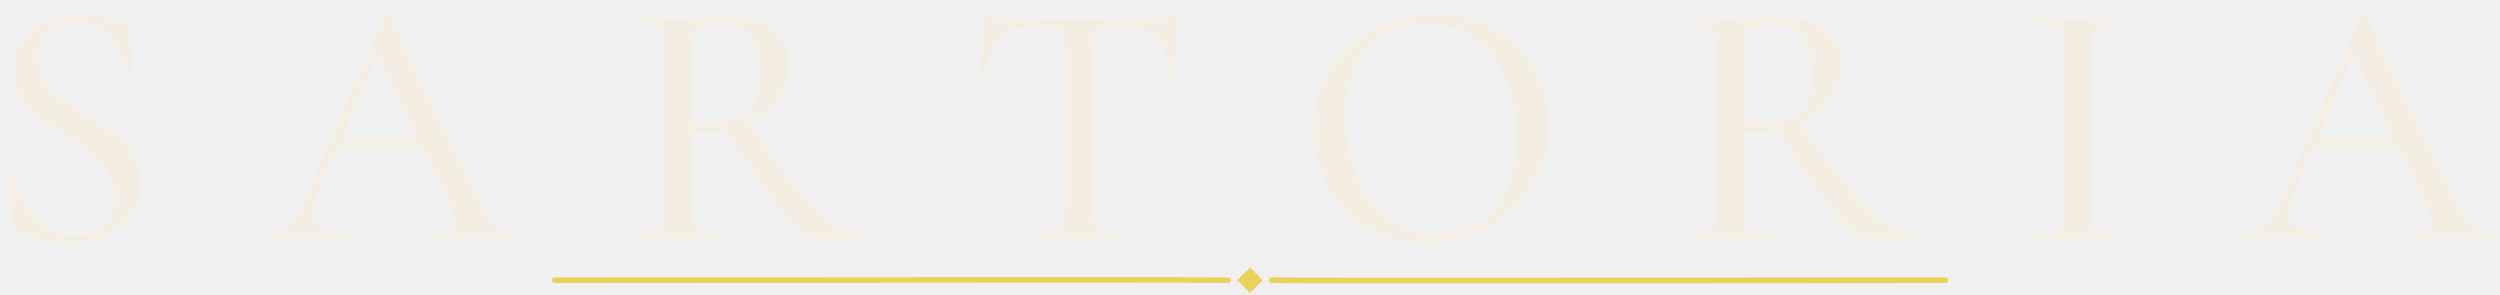
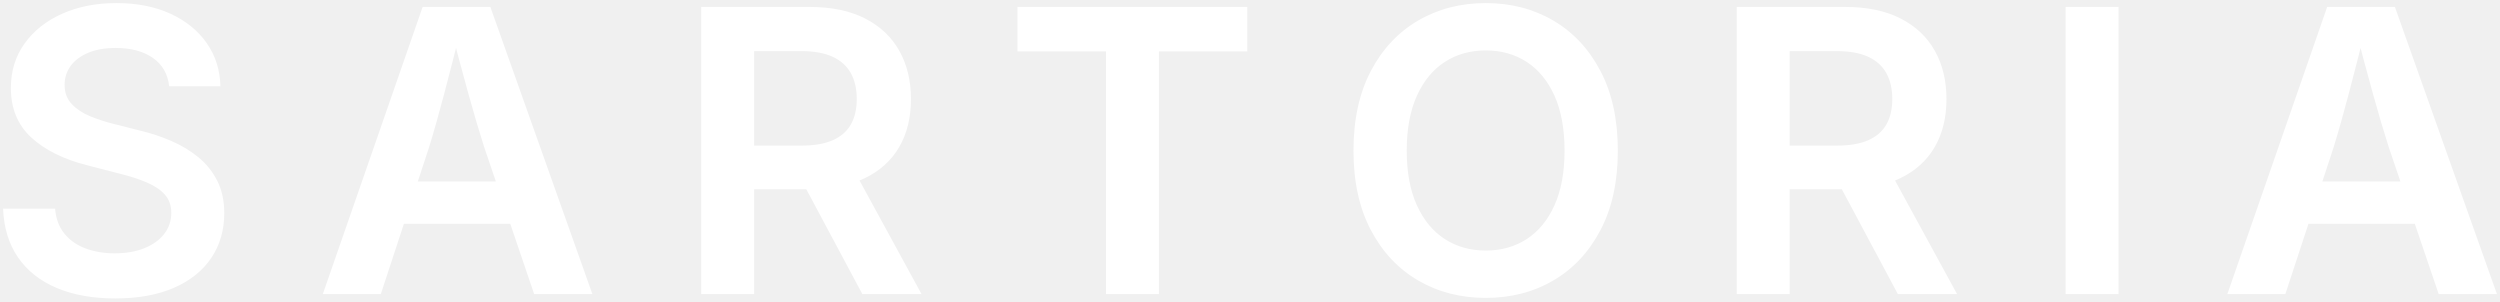
- <svg xmlns="http://www.w3.org/2000/svg" viewBox="46 -678 7092 835" role="img" aria-label="Sartoria">
-   <path fill="#F3EDE2" d="M154.0 -513Q154.0 -473 174.0 -444.0Q194.0 -415 226.0 -392.5Q258.0 -370 294.0 -348Q331.0 -326 365.5 -301.0Q400.0 -276 422.5 -242.5Q445.0 -209 445.0 -161Q445.0 -112 419.5 -73.0Q394.0 -34 347.5 -11.0Q301.0 12 236.0 12Q210.0 12 183.5 7.5Q157.0 3 133.0 -5.0Q109.0 -13 89.0 -25Q85.0 -28 82.5 -32.0Q80.0 -36 80.0 -44L70.0 -187Q69.0 -192 74.5 -192.5Q80.0 -193 81.0 -189Q90.0 -158 105.0 -126.0Q120.0 -94 141.0 -67.5Q162.0 -41 191.5 -24.0Q221.0 -7 260.0 -7Q287.0 -7 312.5 -17.0Q338.0 -27 354.0 -50.5Q370.0 -74 370.0 -116Q370.0 -164 349.0 -197.0Q328.0 -230 295.0 -254.0Q262.0 -278 225.0 -300Q190.0 -322 157.5 -346.0Q125.0 -370 105.0 -401.5Q85.0 -433 85.0 -478Q85.0 -532 113.5 -567.0Q142.0 -602 186.5 -619.0Q231.0 -636 278.0 -636Q309.0 -636 341.0 -630.0Q373.0 -624 399.0 -613Q408.0 -609 411.0 -604.5Q414.0 -600 414.0 -595L419.0 -470Q419.0 -467 414.0 -466.0Q409.0 -465 407.0 -469Q404.0 -486 394.0 -511.5Q384.0 -537 367.0 -561.5Q350.0 -586 323.5 -602.5Q297.0 -619 259.0 -619Q224.0 -619 201.0 -604.5Q178.0 -590 166.0 -566.5Q154.0 -543 154.0 -513ZM986.0 -261 998.0 -283H1270.0L1277.0 -261ZM1503.0 -12Q1508.0 -12 1508.0 -6.0Q1508.0 0 1503.0 0Q1474.0 0 1443.5 -2.0Q1413.0 -4 1384.0 -4Q1352.0 -4 1328.5 -2.0Q1305.0 0 1276.0 0Q1272.0 0 1272.0 -6.0Q1272.0 -12 1276.0 -12Q1325.0 -12 1336.0 -27.5Q1347.0 -43 1325.0 -89L1110.0 -536L1142.0 -584L947.0 -132Q921.0 -71 944.0 -41.5Q967.0 -12 1030.0 -12Q1035.0 -12 1035.0 -6.0Q1035.0 0 1030.0 0Q1000.0 0 975.0 -2.0Q950.0 -4 912.0 -4Q875.0 -4 852.5 -2.0Q830.0 0 798.0 0Q794.0 0 794.0 -6.0Q794.0 -12 798.0 -12Q825.0 -12 845.0 -22.5Q865.0 -33 883.5 -61.0Q902.0 -89 924.0 -141L1137.0 -632Q1138.0 -635 1144.0 -635.5Q1150.0 -636 1151.0 -632L1391.0 -137Q1415.0 -88 1432.5 -60.5Q1450.0 -33 1467.0 -22.5Q1484.0 -12 1503.0 -12ZM2351.0 0Q2335.0 0 2298.5 -38.5Q2262.0 -77 2211.0 -148.5Q2160.0 -220 2096.0 -319L2163.0 -340Q2247.0 -219 2305.5 -147.0Q2364.0 -75 2409.0 -43.5Q2454.0 -12 2495.0 -12Q2498.0 -12 2498.0 -6.0Q2498.0 0 2495.0 0Q2439.0 0 2403.5 0.0Q2368.0 0 2351.0 0ZM2111.0 -628Q2195.0 -628 2239.5 -592.5Q2284.0 -557 2284.0 -498Q2284.0 -442 2252.0 -398.0Q2220.0 -354 2168.5 -329.0Q2117.0 -304 2058.0 -304Q2046.0 -304 2033.0 -304.5Q2020.0 -305 2009.0 -306V-81Q2009.0 -52 2014.5 -37.0Q2020.0 -22 2037.5 -17.0Q2055.0 -12 2090.0 -12Q2093.0 -12 2093.0 -6.0Q2093.0 0 2090.0 0Q2065.0 0 2035.0 -1.0Q2005.0 -2 1969.0 -2Q1935.0 -2 1904.0 -1.0Q1873.0 0 1848.0 0Q1845.0 0 1845.0 -6.0Q1845.0 -12 1848.0 -12Q1882.0 -12 1899.5 -17.0Q1917.0 -22 1923.5 -37.0Q1930.0 -52 1930.0 -81V-544Q1930.0 -573 1924.0 -587.5Q1918.0 -602 1901.0 -607.5Q1884.0 -613 1849.0 -613Q1847.0 -613 1847.0 -619.0Q1847.0 -625 1849.0 -625Q1874.0 -625 1904.5 -623.5Q1935.0 -622 1969.0 -622Q2001.0 -622 2041.0 -625.0Q2081.0 -628 2111.0 -628ZM2202.0 -466Q2202.0 -522 2187.0 -553.5Q2172.0 -585 2144.5 -598.0Q2117.0 -611 2080.0 -611Q2042.0 -611 2025.5 -597.5Q2009.0 -584 2009.0 -542V-331Q2023.0 -330 2039.5 -329.0Q2056.0 -328 2068.0 -328Q2142.0 -328 2172.0 -362.0Q2202.0 -396 2202.0 -466ZM2985.0 -605Q2923.0 -605 2888.0 -570.5Q2853.0 -536 2836.0 -460Q2835.0 -458 2829.5 -458.0Q2824.0 -458 2824.0 -461Q2826.0 -474 2828.5 -498.0Q2831.0 -522 2833.0 -550.0Q2835.0 -578 2836.5 -604.0Q2838.0 -630 2838.0 -647Q2838.0 -652 2844.0 -652.0Q2850.0 -652 2850.0 -647Q2850.0 -637 2860.0 -632.5Q2870.0 -628 2883.0 -626.5Q2896.0 -625 2905.0 -625Q2991.0 -622 3106.0 -622Q3176.0 -622 3218.0 -623.5Q3260.0 -625 3299.0 -625Q3333.0 -625 3351.5 -629.5Q3370.0 -634 3375.0 -650Q3376.0 -654 3381.5 -654.0Q3387.0 -654 3387.0 -650Q3385.0 -635 3383.5 -608.0Q3382.0 -581 3380.5 -552.0Q3379.0 -523 3378.0 -498.0Q3377.0 -473 3377.0 -461Q3377.0 -458 3371.5 -458.0Q3366.0 -458 3366.0 -461Q3359.0 -539 3326.0 -572.0Q3293.0 -605 3228.0 -605Q3193.0 -605 3175.5 -600.5Q3158.0 -596 3152.5 -583.0Q3147.0 -570 3147.0 -542V-81Q3147.0 -52 3153.5 -37.0Q3160.0 -22 3179.5 -17.0Q3199.0 -12 3240.0 -12Q3242.0 -12 3242.0 -6.0Q3242.0 0 3240.0 0Q3213.0 0 3179.5 -1.0Q3146.0 -2 3106.0 -2Q3068.0 -2 3034.5 -1.0Q3001.0 0 2973.0 0Q2970.0 0 2970.0 -6.0Q2970.0 -12 2973.0 -12Q3012.0 -12 3032.5 -17.0Q3053.0 -22 3060.0 -37.0Q3067.0 -52 3067.0 -81V-544Q3067.0 -571 3061.0 -584.5Q3055.0 -598 3037.0 -601.5Q3019.0 -605 2985.0 -605ZM4089.0 12Q4017.0 12 3958.5 -13.5Q3900.0 -39 3858.5 -84.0Q3817.0 -129 3794.5 -187.5Q3772.0 -246 3772.0 -312Q3772.0 -393 3803.5 -454.0Q3835.0 -515 3887.0 -555.5Q3939.0 -596 4001.0 -616.0Q4063.0 -636 4124.0 -636Q4198.0 -636 4256.5 -609.5Q4315.0 -583 4356.0 -538.0Q4397.0 -493 4418.5 -436.0Q4440.0 -379 4440.0 -319Q4440.0 -249 4412.0 -189.0Q4384.0 -129 4335.5 -84.0Q4287.0 -39 4223.5 -13.5Q4160.0 12 4089.0 12ZM4124.0 -10Q4187.0 -10 4238.5 -42.5Q4290.0 -75 4319.5 -137.5Q4349.0 -200 4349.0 -291Q4349.0 -384 4316.5 -456.5Q4284.0 -529 4224.5 -570.5Q4165.0 -612 4083.0 -612Q3978.0 -612 3920.5 -541.0Q3863.0 -470 3863.0 -347Q3863.0 -276 3881.5 -214.5Q3900.0 -153 3935.0 -107.0Q3970.0 -61 4018.0 -35.5Q4066.0 -10 4124.0 -10ZM5335.0 0Q5319.0 0 5282.5 -38.5Q5246.0 -77 5195.0 -148.5Q5144.0 -220 5080.0 -319L5147.0 -340Q5231.0 -219 5289.5 -147.0Q5348.0 -75 5393.0 -43.5Q5438.0 -12 5479.0 -12Q5482.0 -12 5482.0 -6.0Q5482.0 0 5479.0 0Q5423.0 0 5387.5 0.0Q5352.0 0 5335.0 0ZM5095.0 -628Q5179.0 -628 5223.5 -592.5Q5268.0 -557 5268.0 -498Q5268.0 -442 5236.0 -398.0Q5204.0 -354 5152.5 -329.0Q5101.0 -304 5042.0 -304Q5030.0 -304 5017.0 -304.5Q5004.0 -305 4993.0 -306V-81Q4993.0 -52 4998.5 -37.0Q5004.0 -22 5021.5 -17.0Q5039.0 -12 5074.0 -12Q5077.0 -12 5077.0 -6.0Q5077.0 0 5074.0 0Q5049.0 0 5019.0 -1.0Q4989.0 -2 4953.0 -2Q4919.0 -2 4888.0 -1.0Q4857.0 0 4832.0 0Q4829.0 0 4829.0 -6.0Q4829.0 -12 4832.0 -12Q4866.0 -12 4883.5 -17.0Q4901.0 -22 4907.5 -37.0Q4914.0 -52 4914.0 -81V-544Q4914.0 -573 4908.0 -587.5Q4902.0 -602 4885.0 -607.5Q4868.0 -613 4833.0 -613Q4831.0 -613 4831.0 -619.0Q4831.0 -625 4833.0 -625Q4858.0 -625 4888.5 -623.5Q4919.0 -622 4953.0 -622Q4985.0 -622 5025.0 -625.0Q5065.0 -628 5095.0 -628ZM5186.0 -466Q5186.0 -522 5171.0 -553.5Q5156.0 -585 5128.5 -598.0Q5101.0 -611 5064.0 -611Q5026.0 -611 5009.5 -597.5Q4993.0 -584 4993.0 -542V-331Q5007.0 -330 5023.5 -329.0Q5040.0 -328 5052.0 -328Q5126.0 -328 5156.0 -362.0Q5186.0 -396 5186.0 -466ZM5978.0 -81Q5978.0 -52 5983.5 -37.0Q5989.0 -22 6006.5 -17.0Q6024.0 -12 6059.0 -12Q6061.0 -12 6061.0 -6.0Q6061.0 0 6059.0 0Q6034.0 0 6003.5 -1.0Q5973.0 -2 5937.0 -2Q5902.0 -2 5871.0 -1.0Q5840.0 0 5815.0 0Q5813.0 0 5813.0 -6.0Q5813.0 -12 5815.0 -12Q5850.0 -12 5868.0 -17.0Q5886.0 -22 5892.0 -37.0Q5898.0 -52 5898.0 -81V-544Q5898.0 -573 5892.0 -587.5Q5886.0 -602 5868.0 -607.5Q5850.0 -613 5815.0 -613Q5813.0 -613 5813.0 -619.0Q5813.0 -625 5815.0 -625Q5840.0 -625 5871.0 -623.5Q5902.0 -622 5937.0 -622Q5973.0 -622 6004.0 -623.5Q6035.0 -625 6059.0 -625Q6061.0 -625 6061.0 -619.0Q6061.0 -613 6059.0 -613Q6024.0 -613 6007.0 -607.0Q5990.0 -601 5984.0 -586.0Q5978.0 -571 5978.0 -542ZM6592.0 -261 6604.0 -283H6876.0L6883.0 -261ZM7109.0 -12Q7114.0 -12 7114.0 -6.0Q7114.0 0 7109.0 0Q7080.0 0 7049.5 -2.0Q7019.0 -4 6990.0 -4Q6958.0 -4 6934.5 -2.0Q6911.0 0 6882.0 0Q6878.0 0 6878.0 -6.0Q6878.0 -12 6882.0 -12Q6931.0 -12 6942.0 -27.5Q6953.0 -43 6931.0 -89L6716.0 -536L6748.0 -584L6553.0 -132Q6527.0 -71 6550.0 -41.5Q6573.0 -12 6636.0 -12Q6641.0 -12 6641.0 -6.0Q6641.0 0 6636.0 0Q6606.0 0 6581.0 -2.0Q6556.0 -4 6518.0 -4Q6481.0 -4 6458.5 -2.0Q6436.0 0 6404.0 0Q6400.0 0 6400.0 -6.0Q6400.0 -12 6404.0 -12Q6431.0 -12 6451.0 -22.5Q6471.0 -33 6489.5 -61.0Q6508.0 -89 6530.0 -141L6743.0 -632Q6744.0 -635 6750.0 -635.5Q6756.0 -636 6757.0 -632L6997.0 -137Q7021.0 -88 7038.5 -60.5Q7056.0 -33 7073.0 -22.5Q7090.0 -12 7109.0 -12Z" />
-   <path fill="none" stroke="#E8D258" stroke-width="16" stroke-linecap="round" d="M1619.6 117.0 Q3469.9 115.0 3529.9 117.0 M3653.9 117.0 Q3713.9 119.0 5564.3 117.0" />
-   <path fill="#E8D258" d="M3591.9 81.0 L3627.9 117.0 L3591.9 153.0 L3555.9 117.0 Z" />
+ <svg xmlns="http://www.w3.org/2000/svg" viewBox="77 -1526 12974 1565" role="img" aria-label="Sartoria">
+   <path fill="#FFFFFF" d="M674.8 22.8Q500.8 22.8 372 -31.3Q243.2 -85.5 171 -189.5Q98.9 -293.5 93 -443.1H362.9Q369.3 -365.4 411 -313.9Q452.6 -262.3 520.8 -236.8Q589 -211.3 672.4 -211.3Q759.2 -211.3 825.2 -237.6Q891.3 -263.9 928.6 -311.4Q965.9 -358.9 965.9 -421.3Q965.9 -478.2 932.9 -515.5Q899.9 -552.8 840.1 -578.6Q780.2 -604.4 699 -624.5L530.9 -667.9Q344.1 -715.4 238.8 -813Q133.4 -910.5 133.4 -1069.2Q133.4 -1201.6 205 -1300.8Q276.6 -1400.1 400.3 -1455Q524 -1510 681.1 -1510Q841.6 -1510 961.9 -1454.6Q1082.2 -1399.3 1150.1 -1301.8Q1218 -1204.4 1220.8 -1078.4H954.8Q944.9 -1173.1 870.8 -1225.1Q796.6 -1277.1 677.5 -1277.1Q594.9 -1277.1 535.3 -1252.3Q475.7 -1227.5 444 -1184.3Q412.3 -1141.1 412.3 -1085.7Q412.3 -1024.8 449.7 -985.6Q487.1 -946.4 544.9 -922.7Q602.7 -898.9 663 -883.9L801.3 -848.9Q886.3 -828.9 965.1 -795Q1044 -761 1106.2 -710.2Q1168.4 -659.3 1204.6 -587.6Q1240.8 -515.9 1240.8 -419.5Q1240.8 -287.6 1173.7 -187.8Q1106.6 -88 980.1 -32.6Q853.6 22.8 674.8 22.8ZM1752.3 0 2270.3 -1490H2621.8L3151.2 0H2849L2589.6 -762.8Q2549.9 -886.8 2507.3 -1041Q2464.6 -1195.2 2414 -1389.1H2472.1Q2422.9 -1194 2382 -1038.6Q2341.1 -883.2 2304 -762.8L2053.3 0ZM2058.3 -364.5V-584.4H2845.1V-364.5ZM3716 0V-1490H4278.3Q4449.1 -1490 4566.4 -1430.1Q4683.6 -1370.2 4744.1 -1262.4Q4804.5 -1154.7 4804.5 -1011.8Q4804.5 -868.1 4743.5 -762.9Q4682.4 -657.8 4564.1 -600.9Q4445.8 -543.9 4273.3 -543.9H3876.7V-770.4H4235.4Q4335.2 -770.4 4398.6 -798.3Q4462 -826.3 4492.6 -880.1Q4523.2 -933.9 4523.2 -1011.8Q4523.2 -1090.9 4492.6 -1146.3Q4462 -1201.7 4398.3 -1231.3Q4334.6 -1260.8 4234.2 -1260.8H3990.8V0ZM4552.2 0 4190.6 -676.1H4490.2L4859.3 0ZM5357.3 -1259.4V-1490H6549.8V-1259.4H6091.5V0H5816.8V-1259.4ZM7787.5 20Q7591.8 20 7436.3 -70.7Q7280.9 -161.4 7190.9 -332.5Q7101 -503.6 7101 -744Q7101 -985.8 7190.9 -1157.1Q7280.9 -1328.4 7436.3 -1419.2Q7591.8 -1510 7787.5 -1510Q7983.3 -1510 8138.2 -1419.2Q8293.2 -1328.4 8383 -1157.1Q8472.9 -985.8 8472.9 -744Q8472.9 -503.2 8383 -332.1Q8293.2 -161 8138.2 -70.5Q7983.3 20 7787.5 20ZM7787.5 -225.7Q7907.8 -225.7 7999.9 -285.3Q8092 -344.9 8144.2 -460.7Q8196.4 -576.6 8196.4 -744Q8196.4 -913 8144.2 -1029.1Q8092 -1145.1 7999.9 -1204.7Q7907.8 -1264.3 7787.5 -1264.3Q7667 -1264.3 7574.6 -1204.4Q7482.3 -1144.5 7429.9 -1028.5Q7377.4 -912.4 7377.4 -744Q7377.4 -576.6 7429.9 -461Q7482.3 -345.5 7574.6 -285.6Q7667 -225.7 7787.5 -225.7ZM9089.9 0V-1490H9652.2Q9823 -1490 9940.3 -1430.1Q10057.5 -1370.2 10118 -1262.4Q10178.4 -1154.7 10178.4 -1011.8Q10178.4 -868.1 10117.4 -762.9Q10056.4 -657.8 9938 -600.9Q9819.7 -543.9 9647.3 -543.9H9250.6V-770.4H9609.4Q9709.1 -770.4 9772.5 -798.3Q9835.9 -826.3 9866.5 -880.1Q9897.2 -933.9 9897.2 -1011.8Q9897.2 -1090.9 9866.5 -1146.3Q9835.9 -1201.7 9772.2 -1231.3Q9708.5 -1260.8 9608.2 -1260.8H9364.7V0ZM9926.1 0 9564.6 -676.1H9864.1L10233.3 0ZM11071.3 -1490V0H10796.6V-1490ZM11636.1 0 12154.1 -1490H12505.6L13035 0H12732.8L12473.5 -762.8Q12433.8 -886.8 12391.1 -1041Q12348.4 -1195.2 12297.8 -1389.1H12356Q12306.7 -1194 12265.8 -1038.6Q12225 -883.2 12187.9 -762.8L11937.1 0ZM11942.2 -364.5V-584.4H12728.9V-364.5Z" />
</svg>
